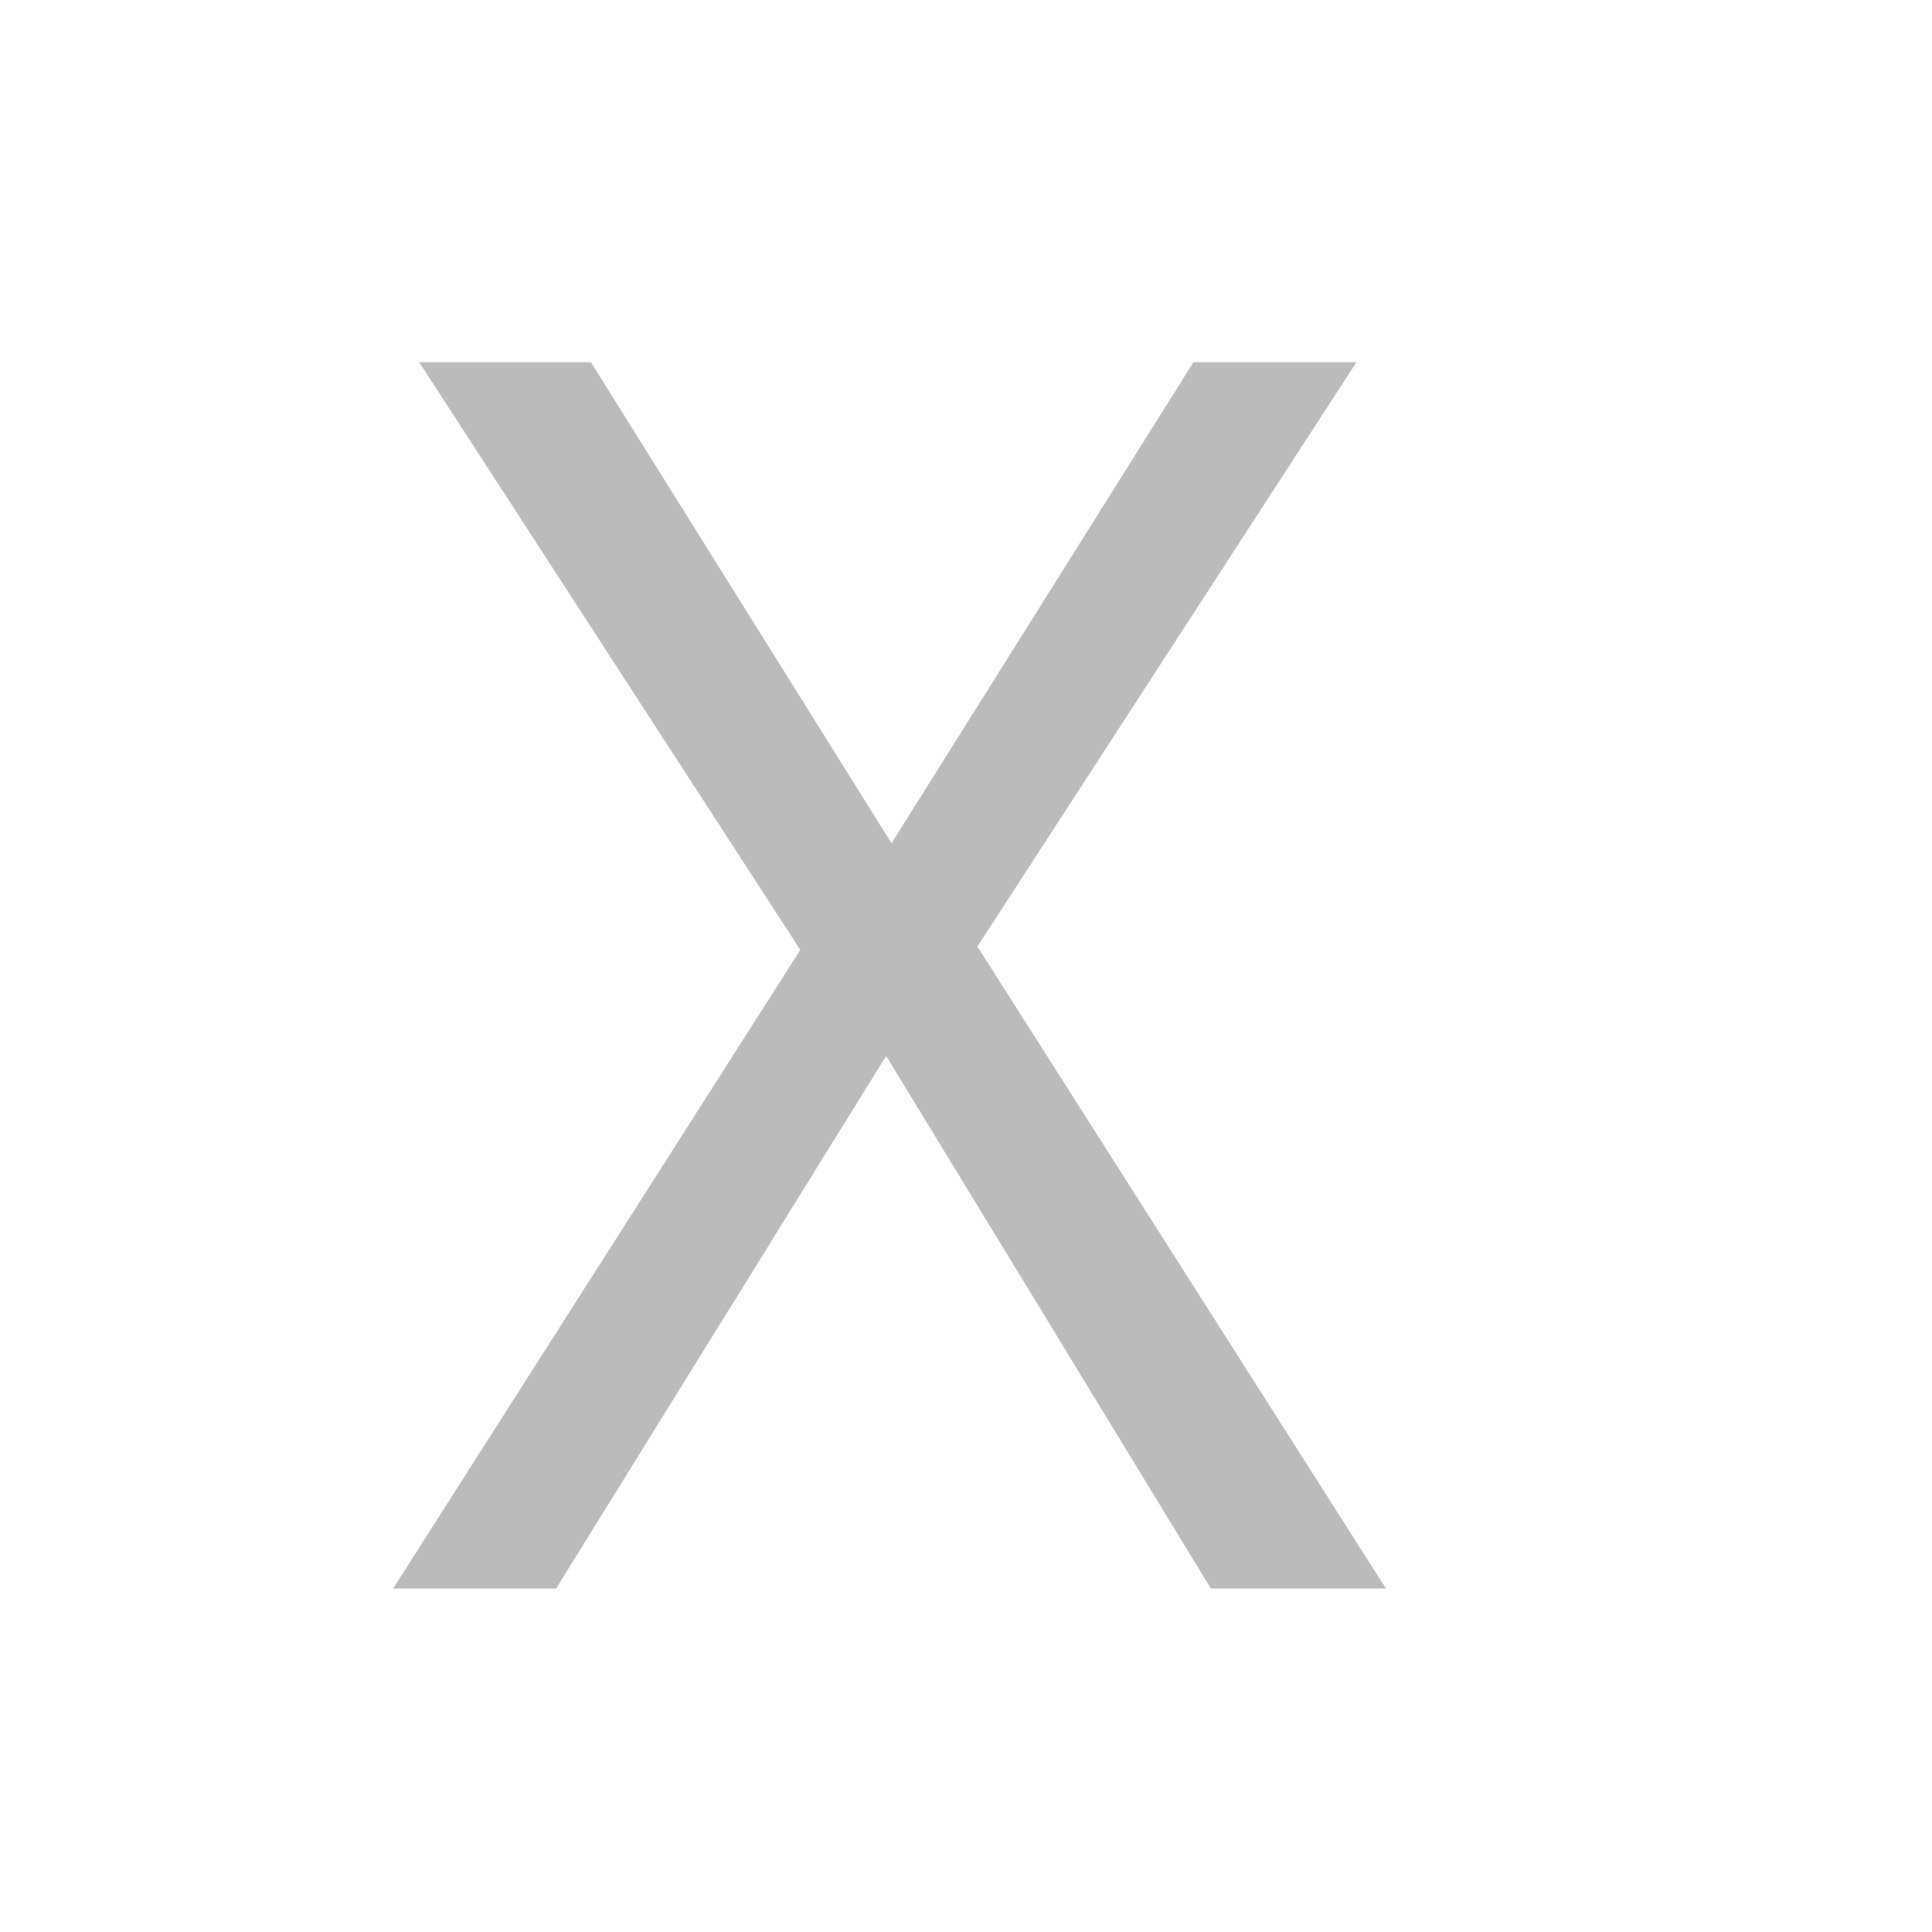
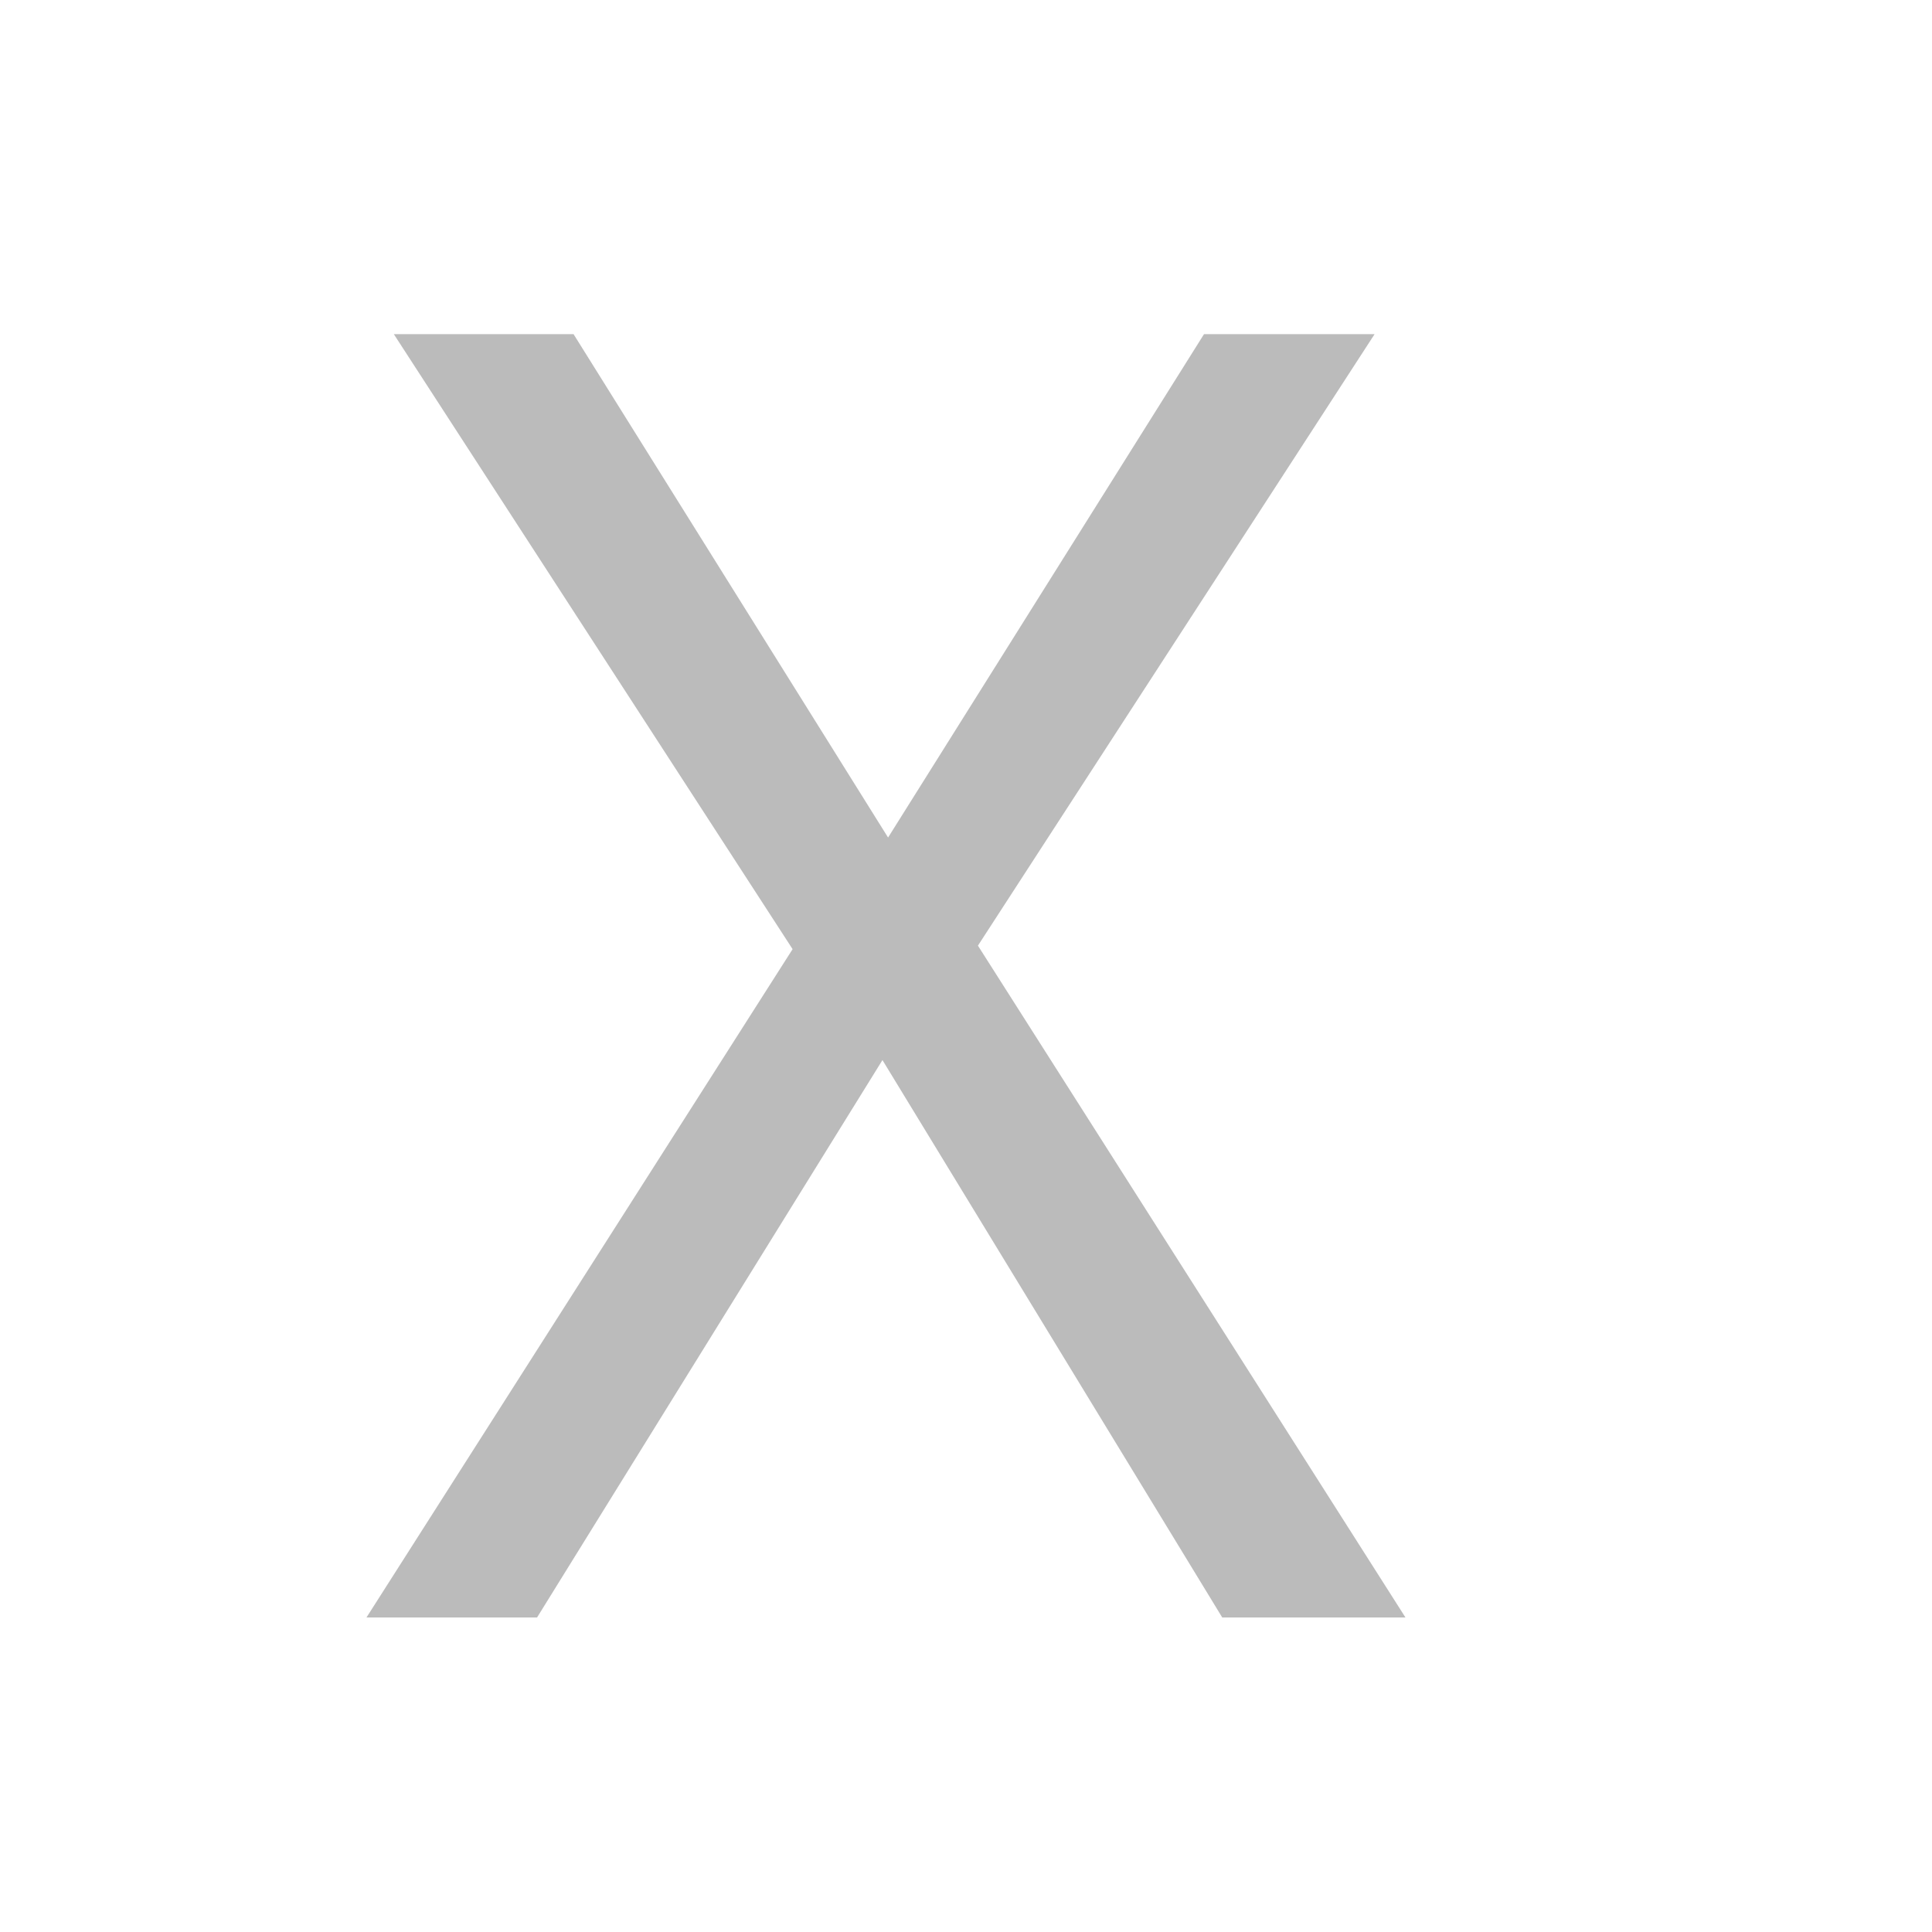
- <svg xmlns="http://www.w3.org/2000/svg" version="1.1" height="45" width="45">
+ <svg xmlns="http://www.w3.org/2000/svg" version="1.1" height="43" width="43">
  <g id="layer1">
    <text id="text5640" y="0" x="0" style="font-style:normal;font-weight:normal;font-size:40px;line-height:125%;font-family:sans-serif;letter-spacing:0px;word-spacing:0px;fill:#bbbbbb;fill-opacity:1;stroke:none;stroke-width:1px;stroke-linecap:butt;stroke-linejoin:miter;stroke-opacity:1" xml:space="preserve">
-       <tspan y="37" x="9" id="tspan5642">X</tspan>
+       <tspan y="36" x="8" id="tspan5642">X</tspan>
    </text>
  </g>
</svg>
